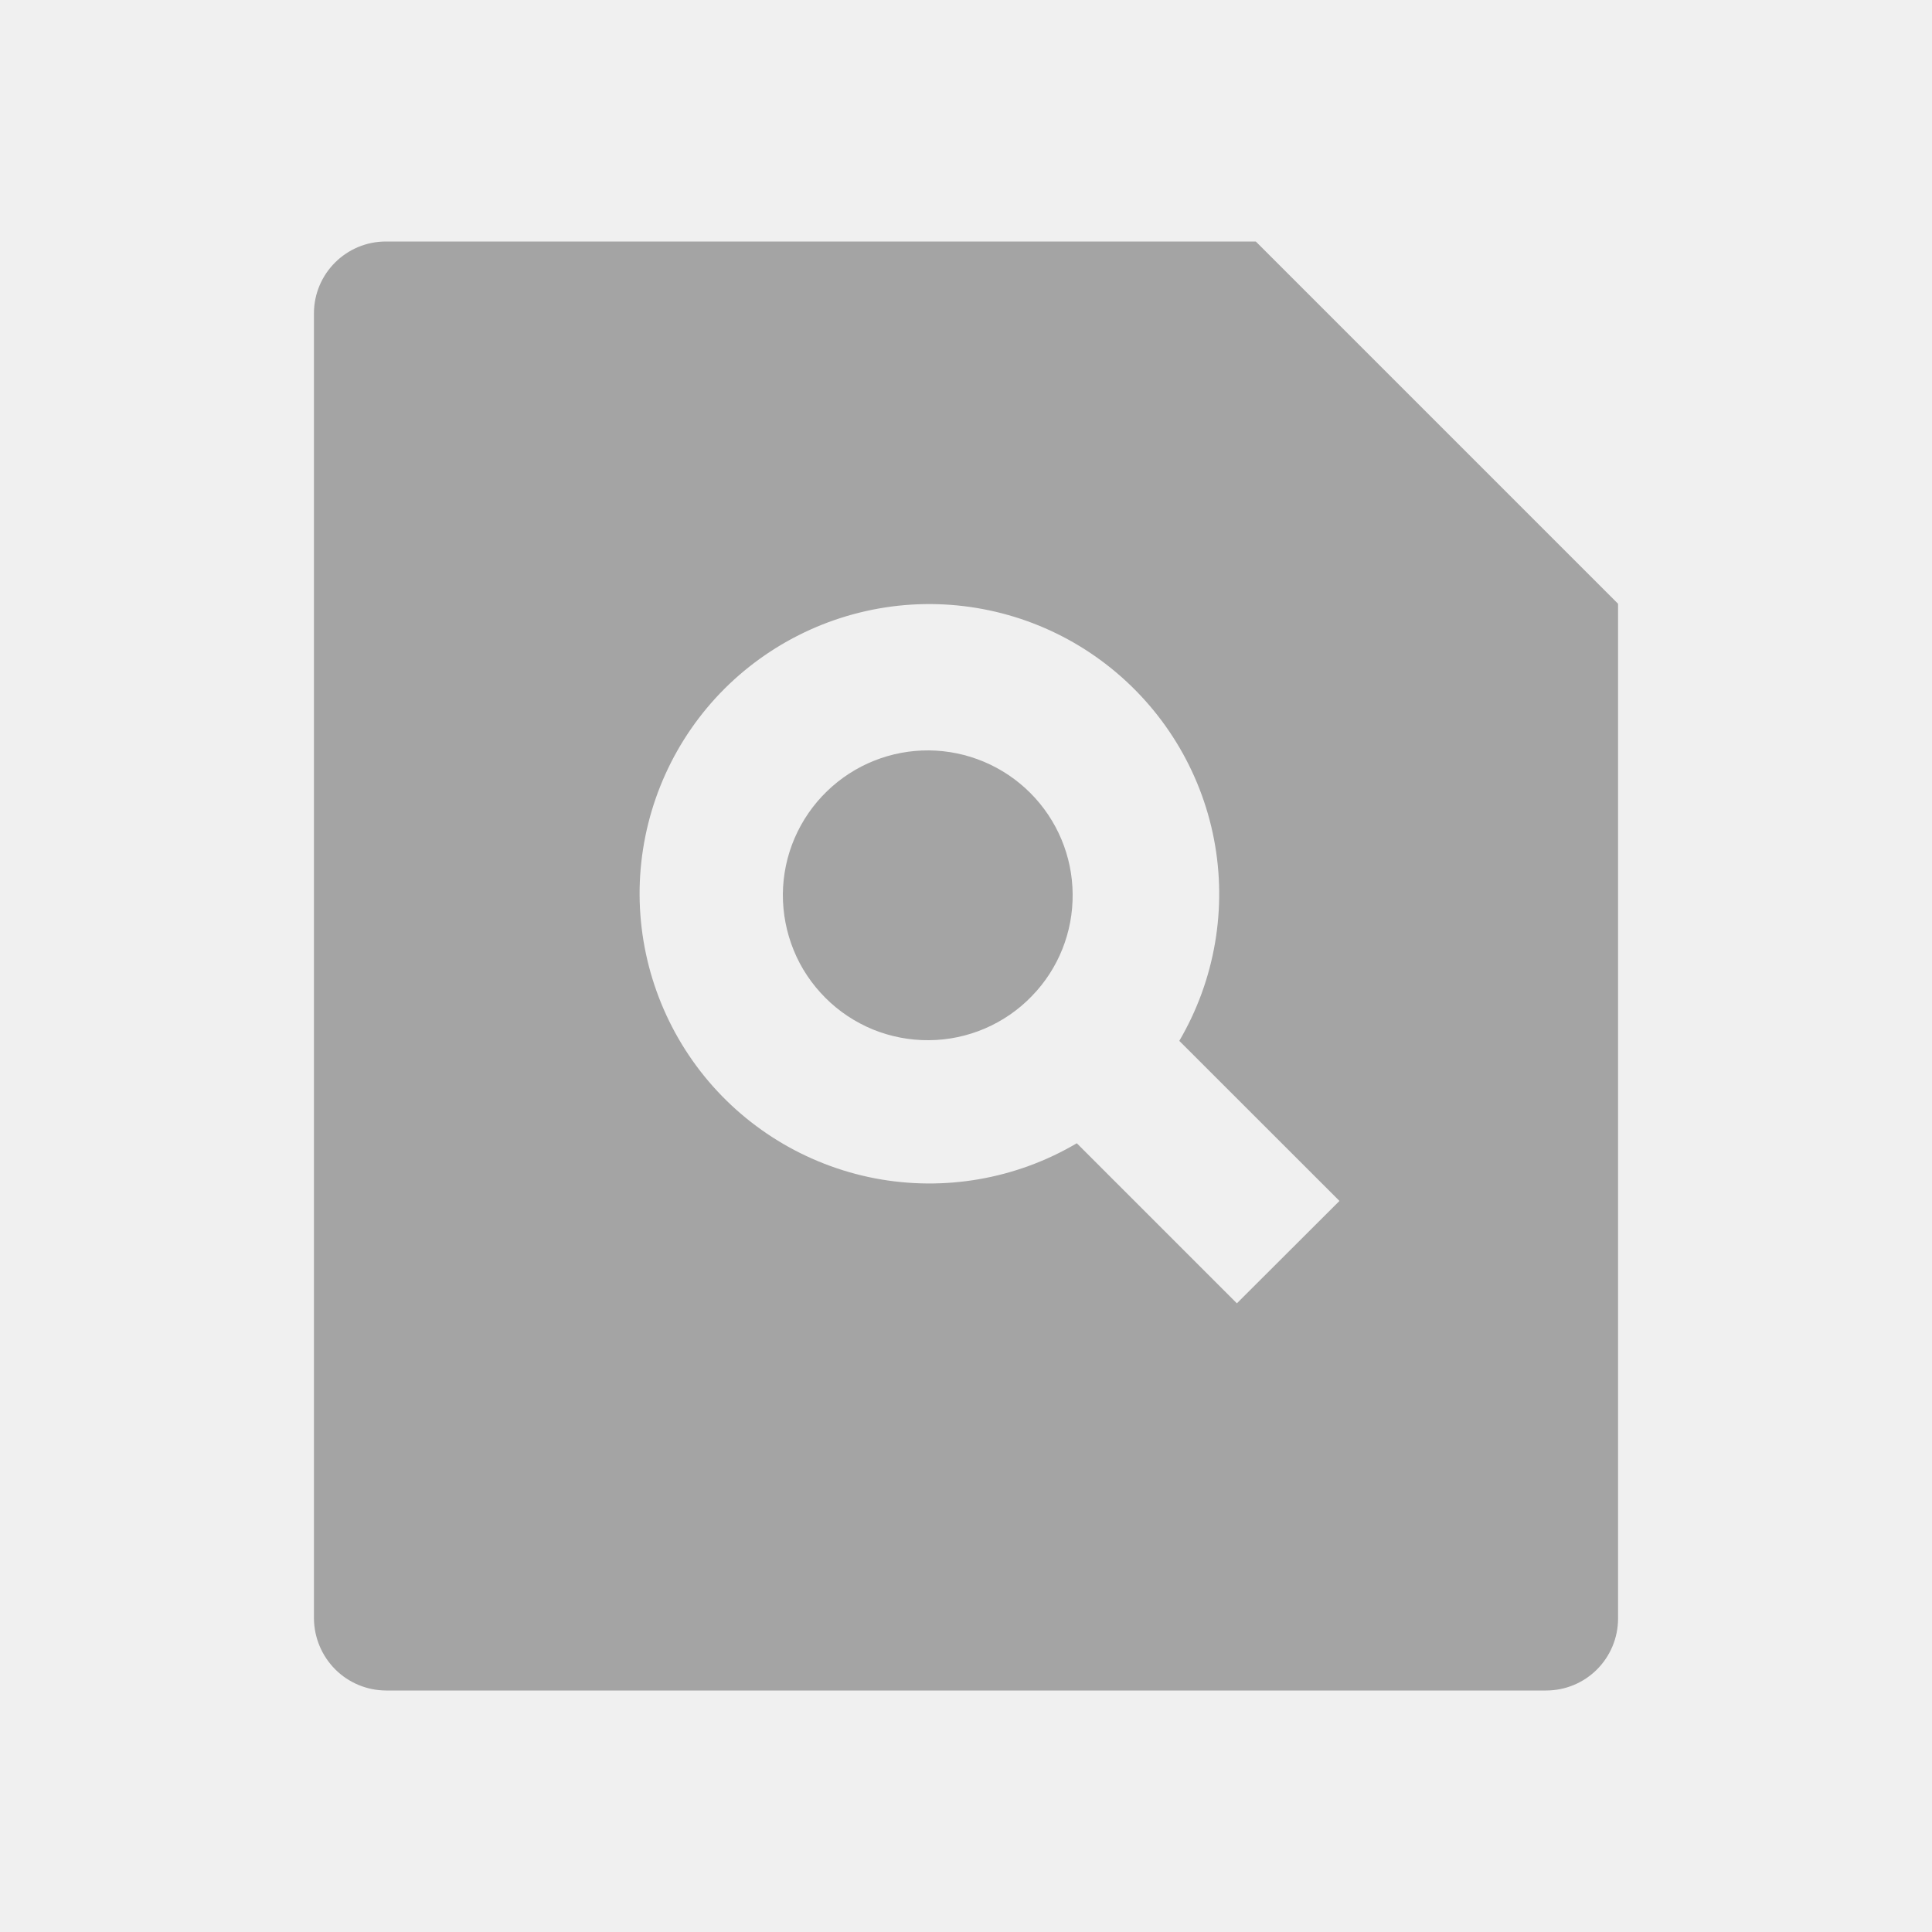
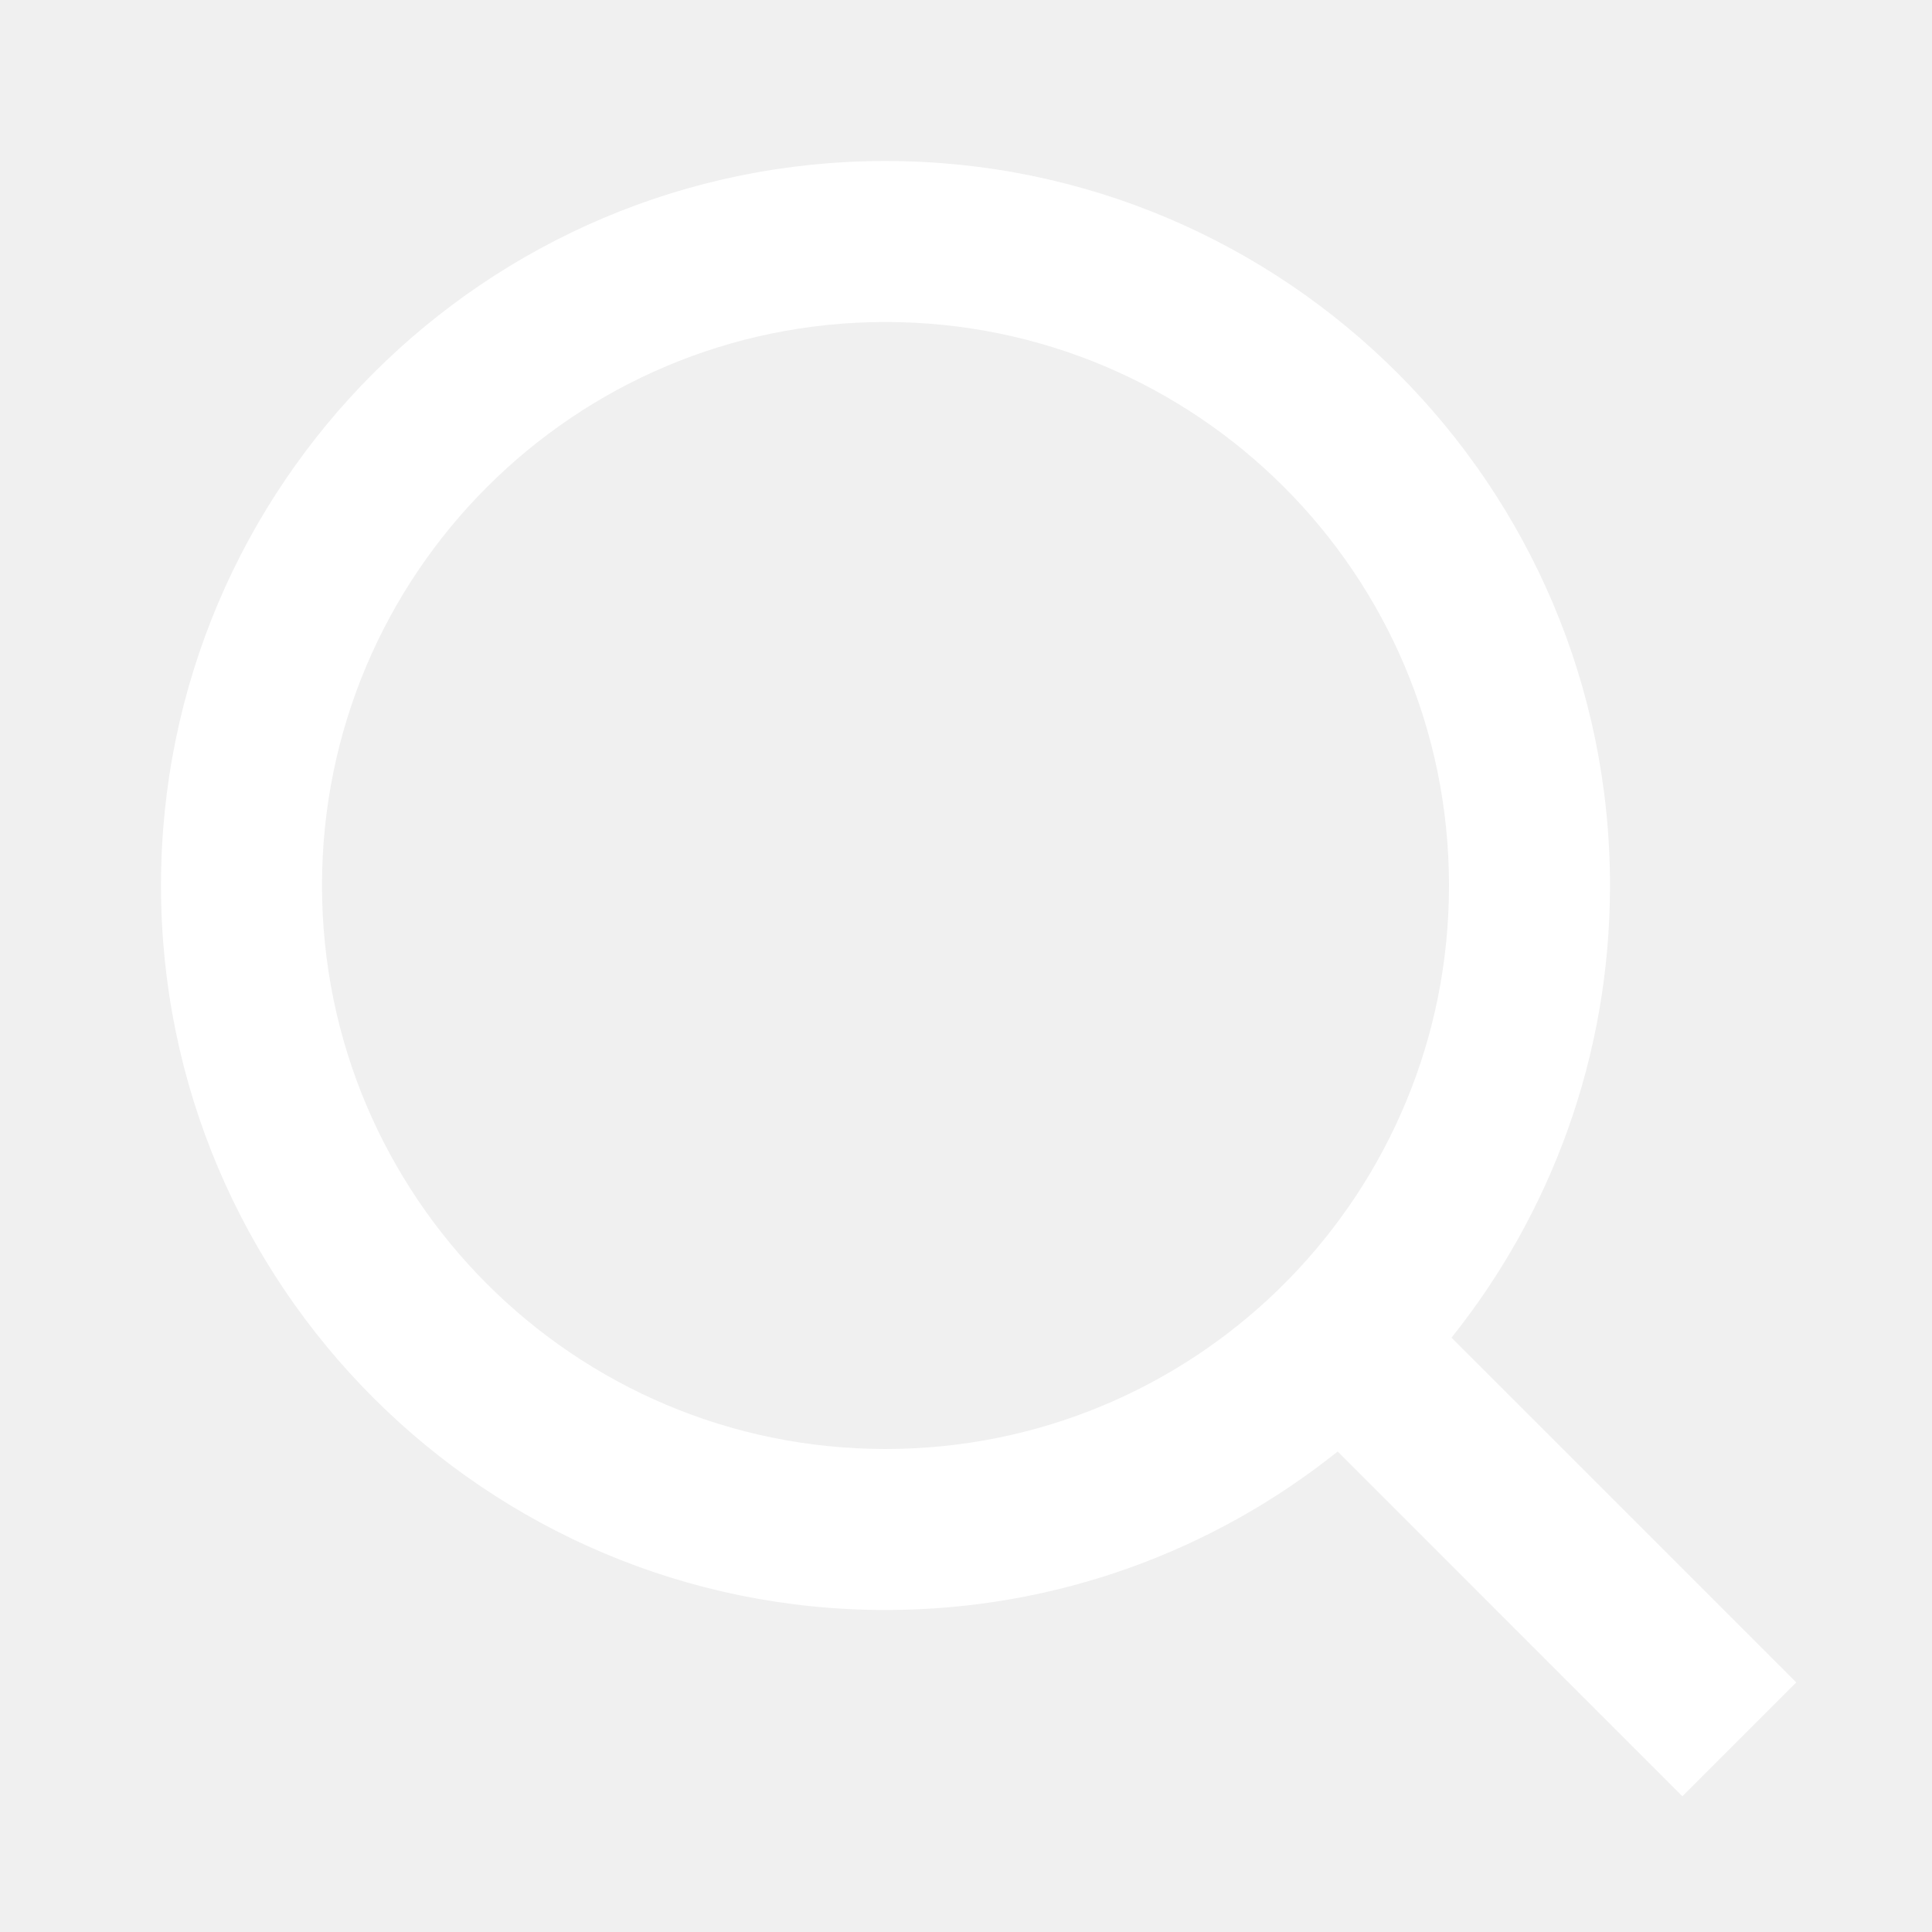
- <svg xmlns="http://www.w3.org/2000/svg" width="20" height="20" viewBox="0 0 20 20" fill="none">
-   <path d="M13 2.5L16.75 6.25V16.756C16.75 16.953 16.671 17.143 16.532 17.282C16.392 17.422 16.203 17.5 16.005 17.5H3.995C3.798 17.499 3.609 17.42 3.47 17.281C3.331 17.141 3.252 16.953 3.25 16.756V3.244C3.25 2.833 3.584 2.5 3.995 2.5H13ZM11.147 11.835L12.804 13.492L13.866 12.432L12.208 10.775C12.577 10.146 12.705 9.403 12.567 8.687C12.429 7.971 12.034 7.329 11.457 6.882C10.881 6.435 10.161 6.214 9.433 6.259C8.705 6.305 8.018 6.614 7.501 7.129C6.984 7.645 6.674 8.332 6.627 9.061C6.581 9.79 6.803 10.511 7.25 11.089C7.697 11.666 8.34 12.06 9.057 12.198C9.775 12.335 10.518 12.206 11.147 11.835V11.835ZM10.683 10.31C10.545 10.454 10.379 10.568 10.196 10.647C10.013 10.725 9.817 10.767 9.617 10.768C9.418 10.77 9.221 10.732 9.036 10.657C8.852 10.581 8.684 10.47 8.544 10.329C8.403 10.188 8.291 10.021 8.216 9.836C8.141 9.652 8.103 9.455 8.104 9.255C8.106 9.056 8.147 8.859 8.226 8.676C8.305 8.493 8.419 8.328 8.562 8.19C8.845 7.916 9.224 7.765 9.617 7.768C10.011 7.772 10.387 7.93 10.665 8.208C10.943 8.486 11.101 8.862 11.104 9.255C11.108 9.649 10.957 10.028 10.683 10.31Z" fill="#A4A4A4" />
+ <svg xmlns="http://www.w3.org/2000/svg" width="20" height="20" viewBox="0 0 24 24" fill="none">
+   <path d="M18.031 16.617L22.314 20.899L20.899 22.314L16.617 18.031C15.077 19.263 13.124 20 11 20C6.032 20 2 15.968 2 11C2 6.032 6.032 2 11 2C15.968 2 20 6.032 20 11C20 13.124 19.263 15.077 18.031 16.617ZM16.025 15.875C17.247 14.615 18 12.896 18 11C18 7.133 14.867 4 11 4C7.133 4 4 7.133 4 11C4 14.867 7.133 18 11 18C12.896 18 14.615 17.247 15.875 16.025L16.025 15.875Z" fill="#FFFFFF" />
</svg>
